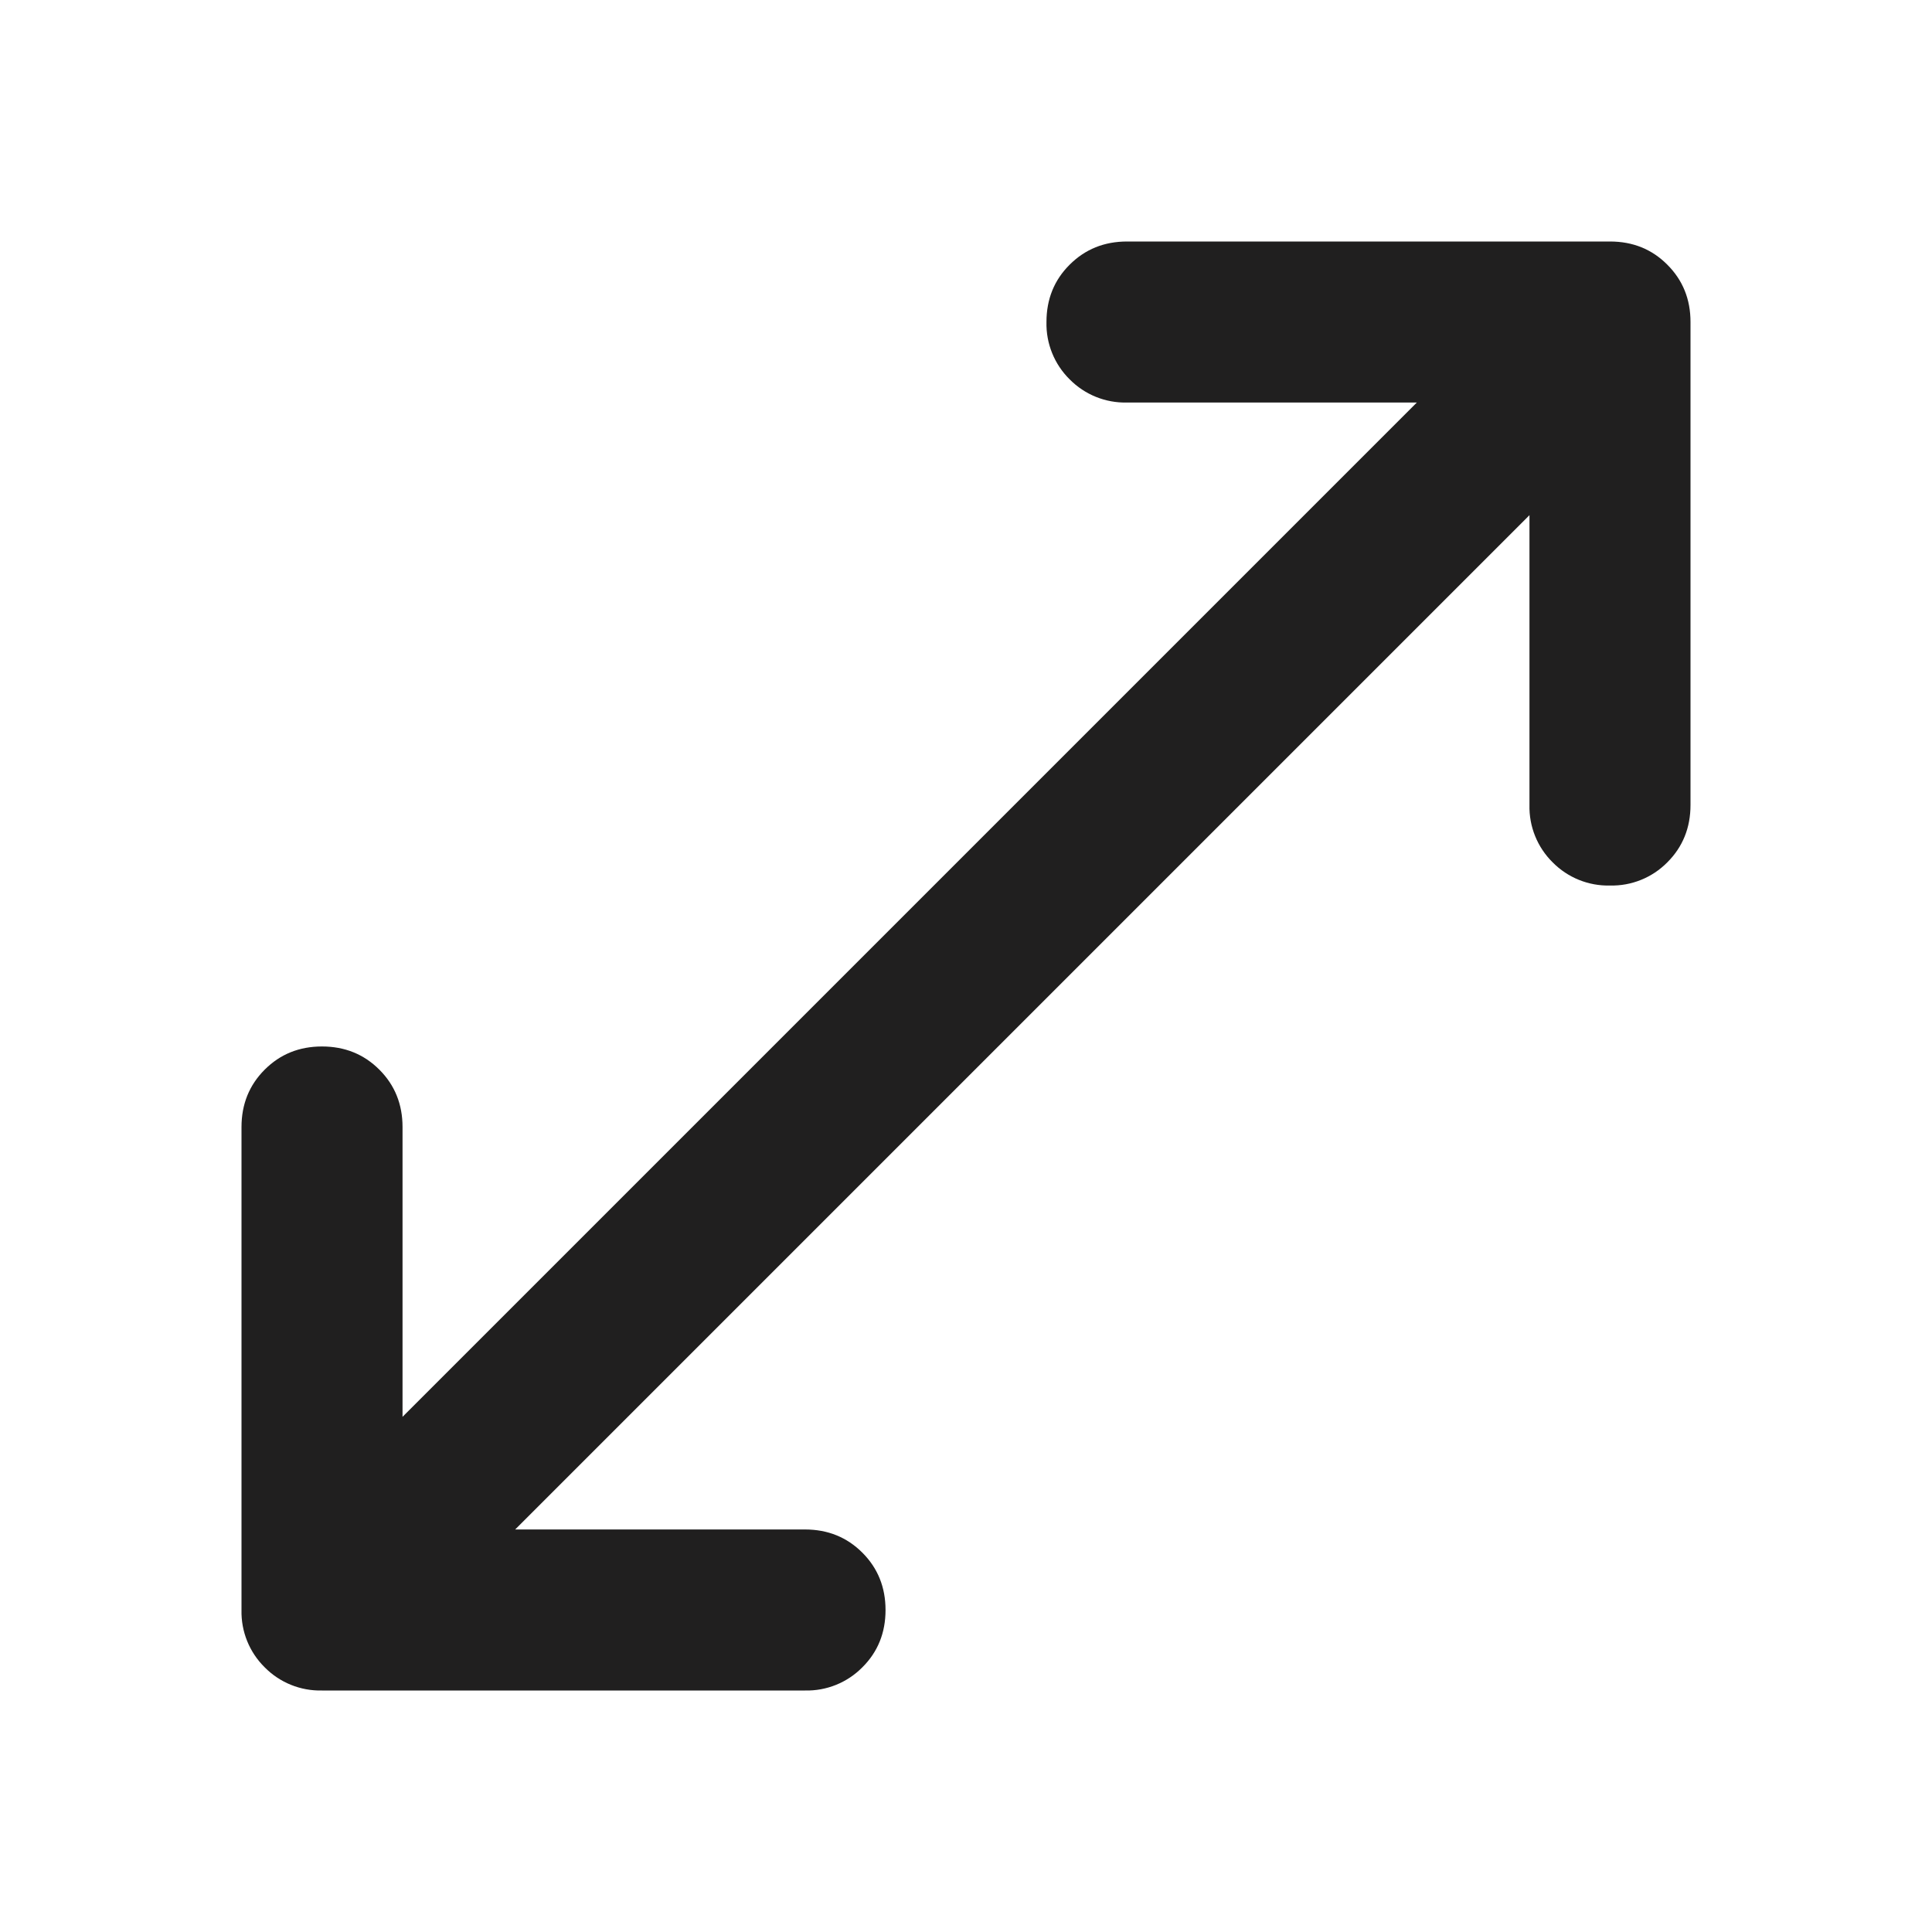
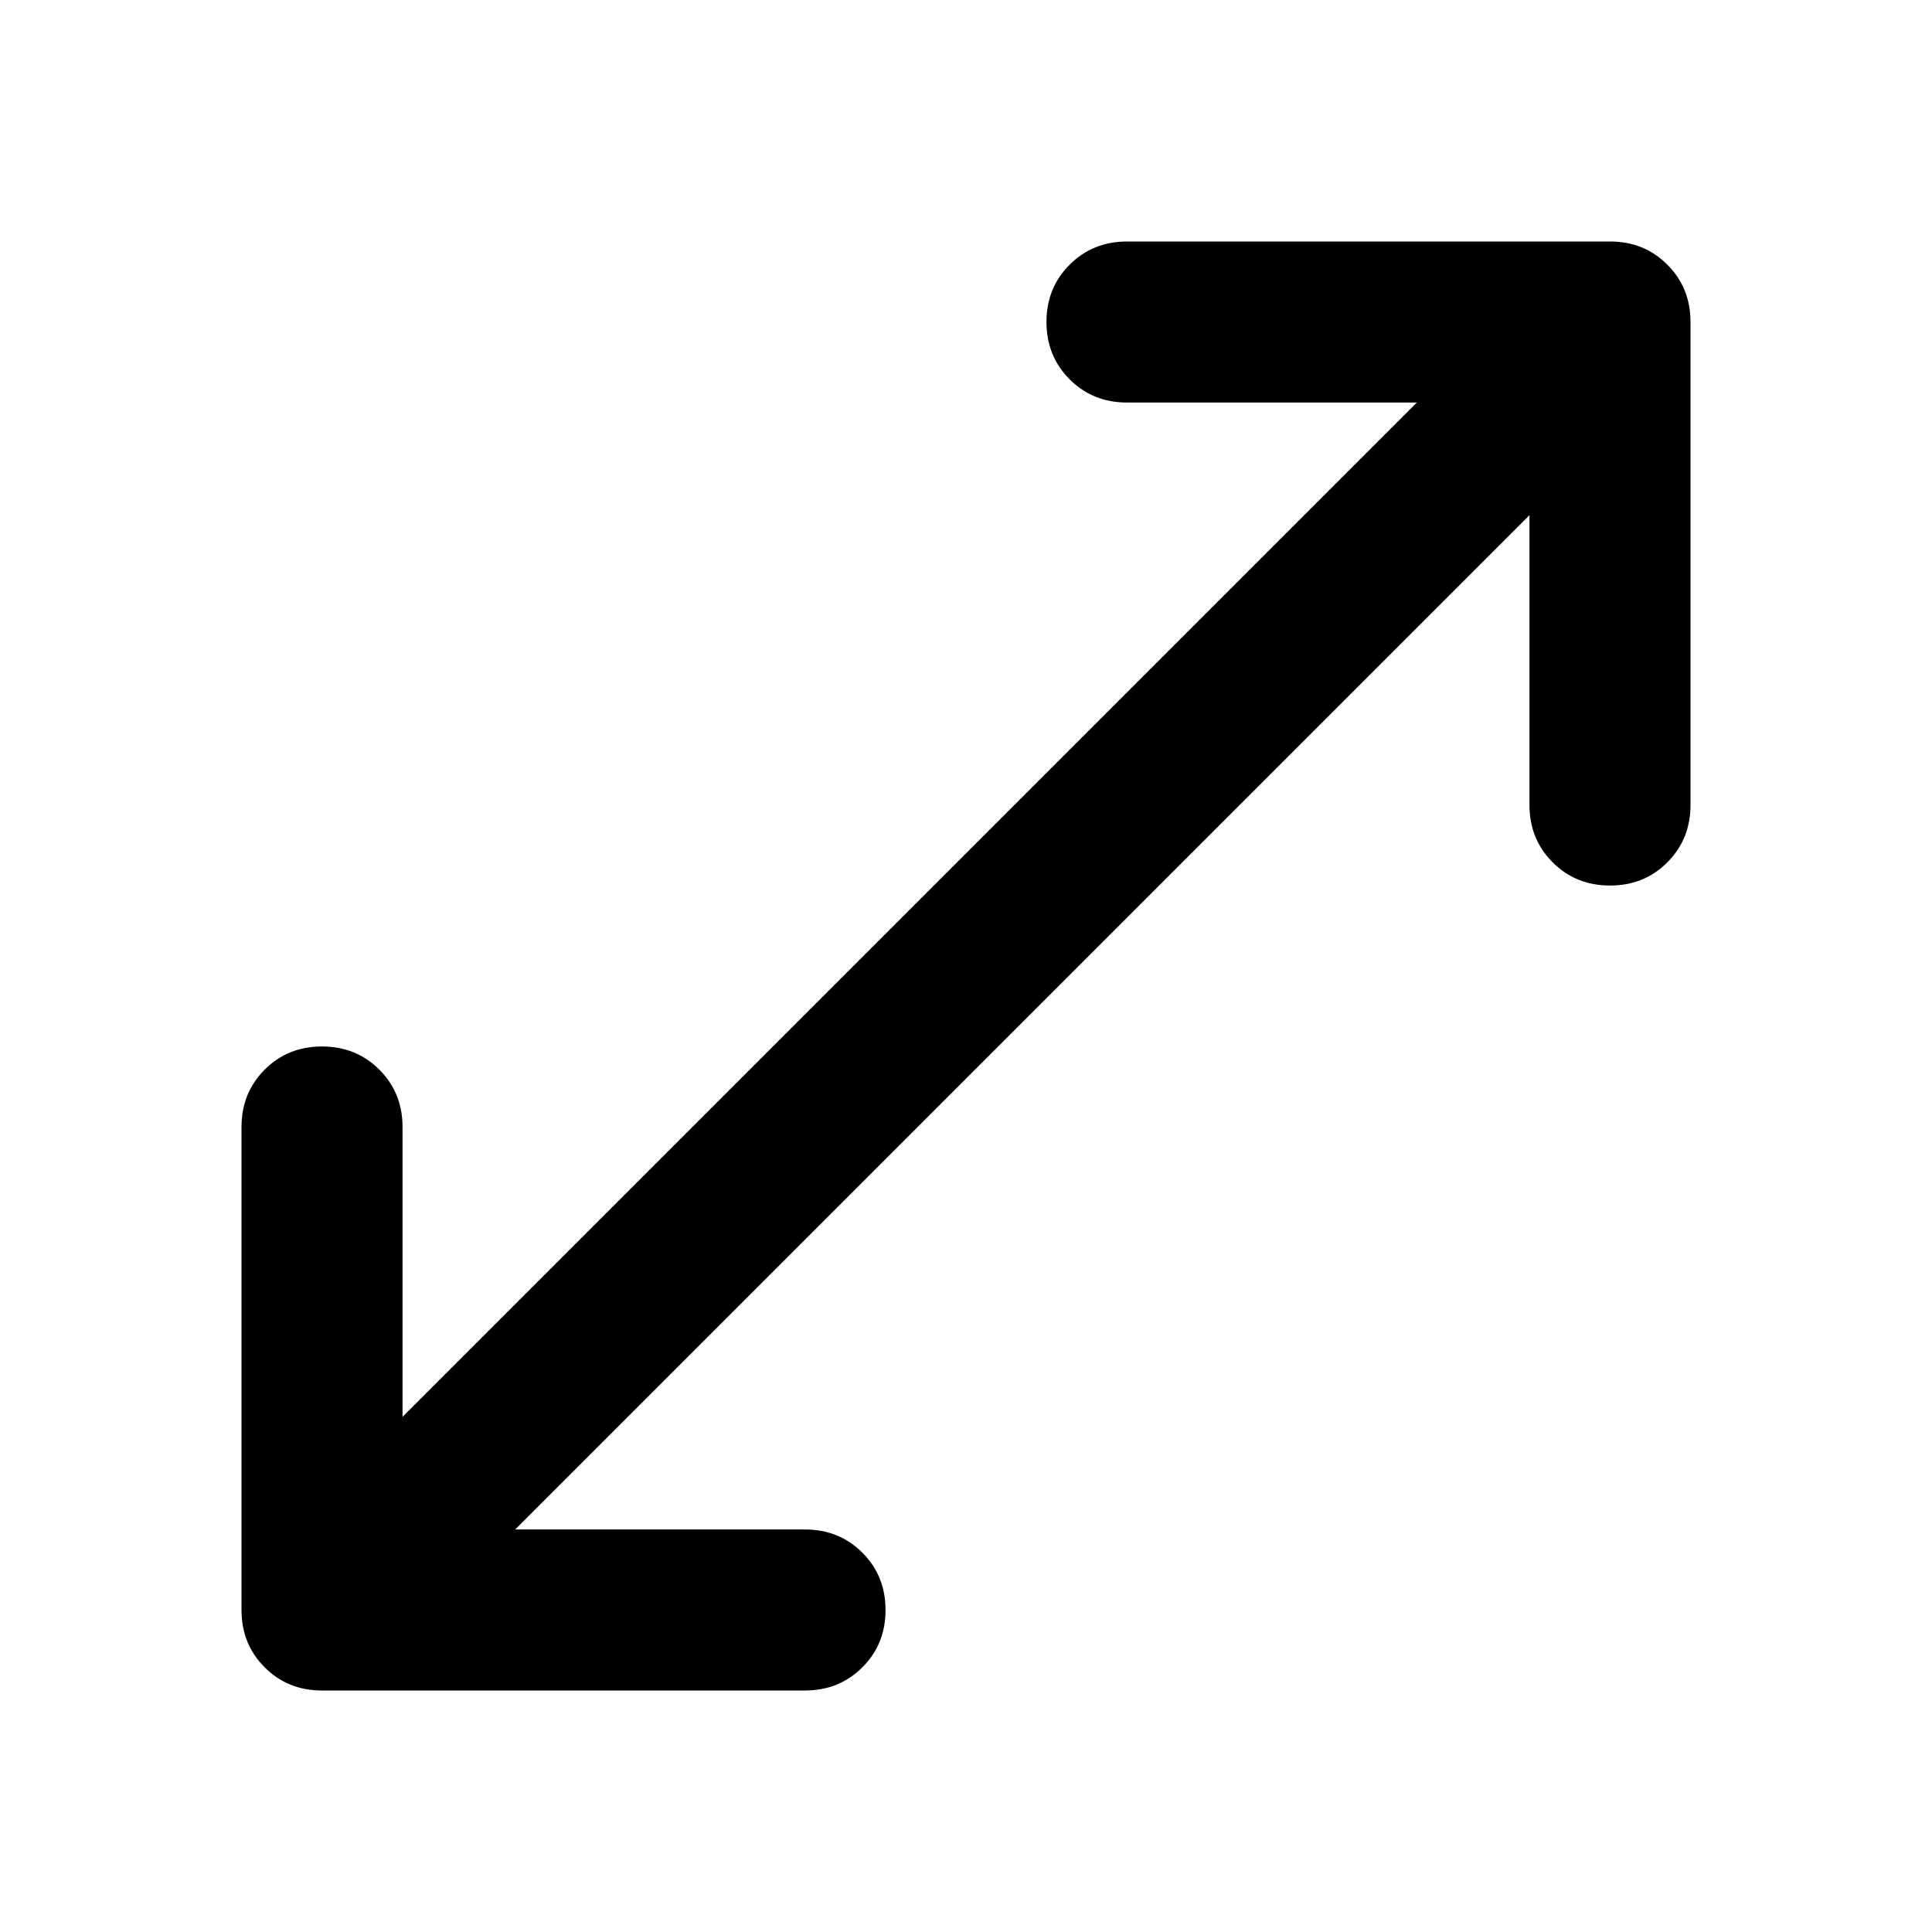
- <svg xmlns="http://www.w3.org/2000/svg" width="20" height="20" fill="none" viewBox="0 0 20 20">
-   <path fill="#201F1F" d="M3.333 17.5a.806.806 0 0 1-.593-.24.806.806 0 0 1-.24-.593v-5c0-.236.08-.434.24-.594.16-.16.357-.24.593-.24s.434.08.594.24c.16.16.24.358.24.594v3l10.5-10.5h-3a.806.806 0 0 1-.594-.24.806.806 0 0 1-.24-.594c0-.236.08-.434.24-.593.16-.16.358-.24.594-.24h5c.236 0 .434.08.593.24.16.16.24.357.24.593v5c0 .236-.08.434-.24.594a.806.806 0 0 1-.593.24.806.806 0 0 1-.594-.24.806.806 0 0 1-.24-.594v-3l-10.5 10.5h3c.236 0 .434.08.594.24.16.16.24.358.24.594s-.08.434-.24.593a.806.806 0 0 1-.594.24h-5Z" />
+ <svg xmlns="http://www.w3.org/2000/svg" viewBox="0 0 20 20" fill="none">
+   <path d="M3.333 17.5C3.097 17.5 2.899 17.42 2.74 17.26C2.58 17.101 2.5 16.903 2.5 16.667V11.667C2.5 11.431 2.58 11.233 2.74 11.073C2.899 10.913 3.097 10.833 3.333 10.833C3.569 10.833 3.767 10.913 3.927 11.073C4.087 11.233 4.167 11.431 4.167 11.667V14.667L14.667 4.167H11.667C11.431 4.167 11.233 4.087 11.073 3.927C10.913 3.767 10.833 3.569 10.833 3.333C10.833 3.097 10.913 2.899 11.073 2.74C11.233 2.58 11.431 2.5 11.667 2.5H16.667C16.903 2.5 17.101 2.58 17.26 2.74C17.42 2.899 17.5 3.097 17.5 3.333V8.333C17.5 8.569 17.42 8.767 17.26 8.927C17.101 9.087 16.903 9.167 16.667 9.167C16.431 9.167 16.233 9.087 16.073 8.927C15.913 8.767 15.833 8.569 15.833 8.333V5.333L5.333 15.833H8.333C8.569 15.833 8.767 15.913 8.927 16.073C9.087 16.233 9.167 16.431 9.167 16.667C9.167 16.903 9.087 17.101 8.927 17.26C8.767 17.42 8.569 17.5 8.333 17.5H3.333Z" fill="currentColor" />
</svg>
